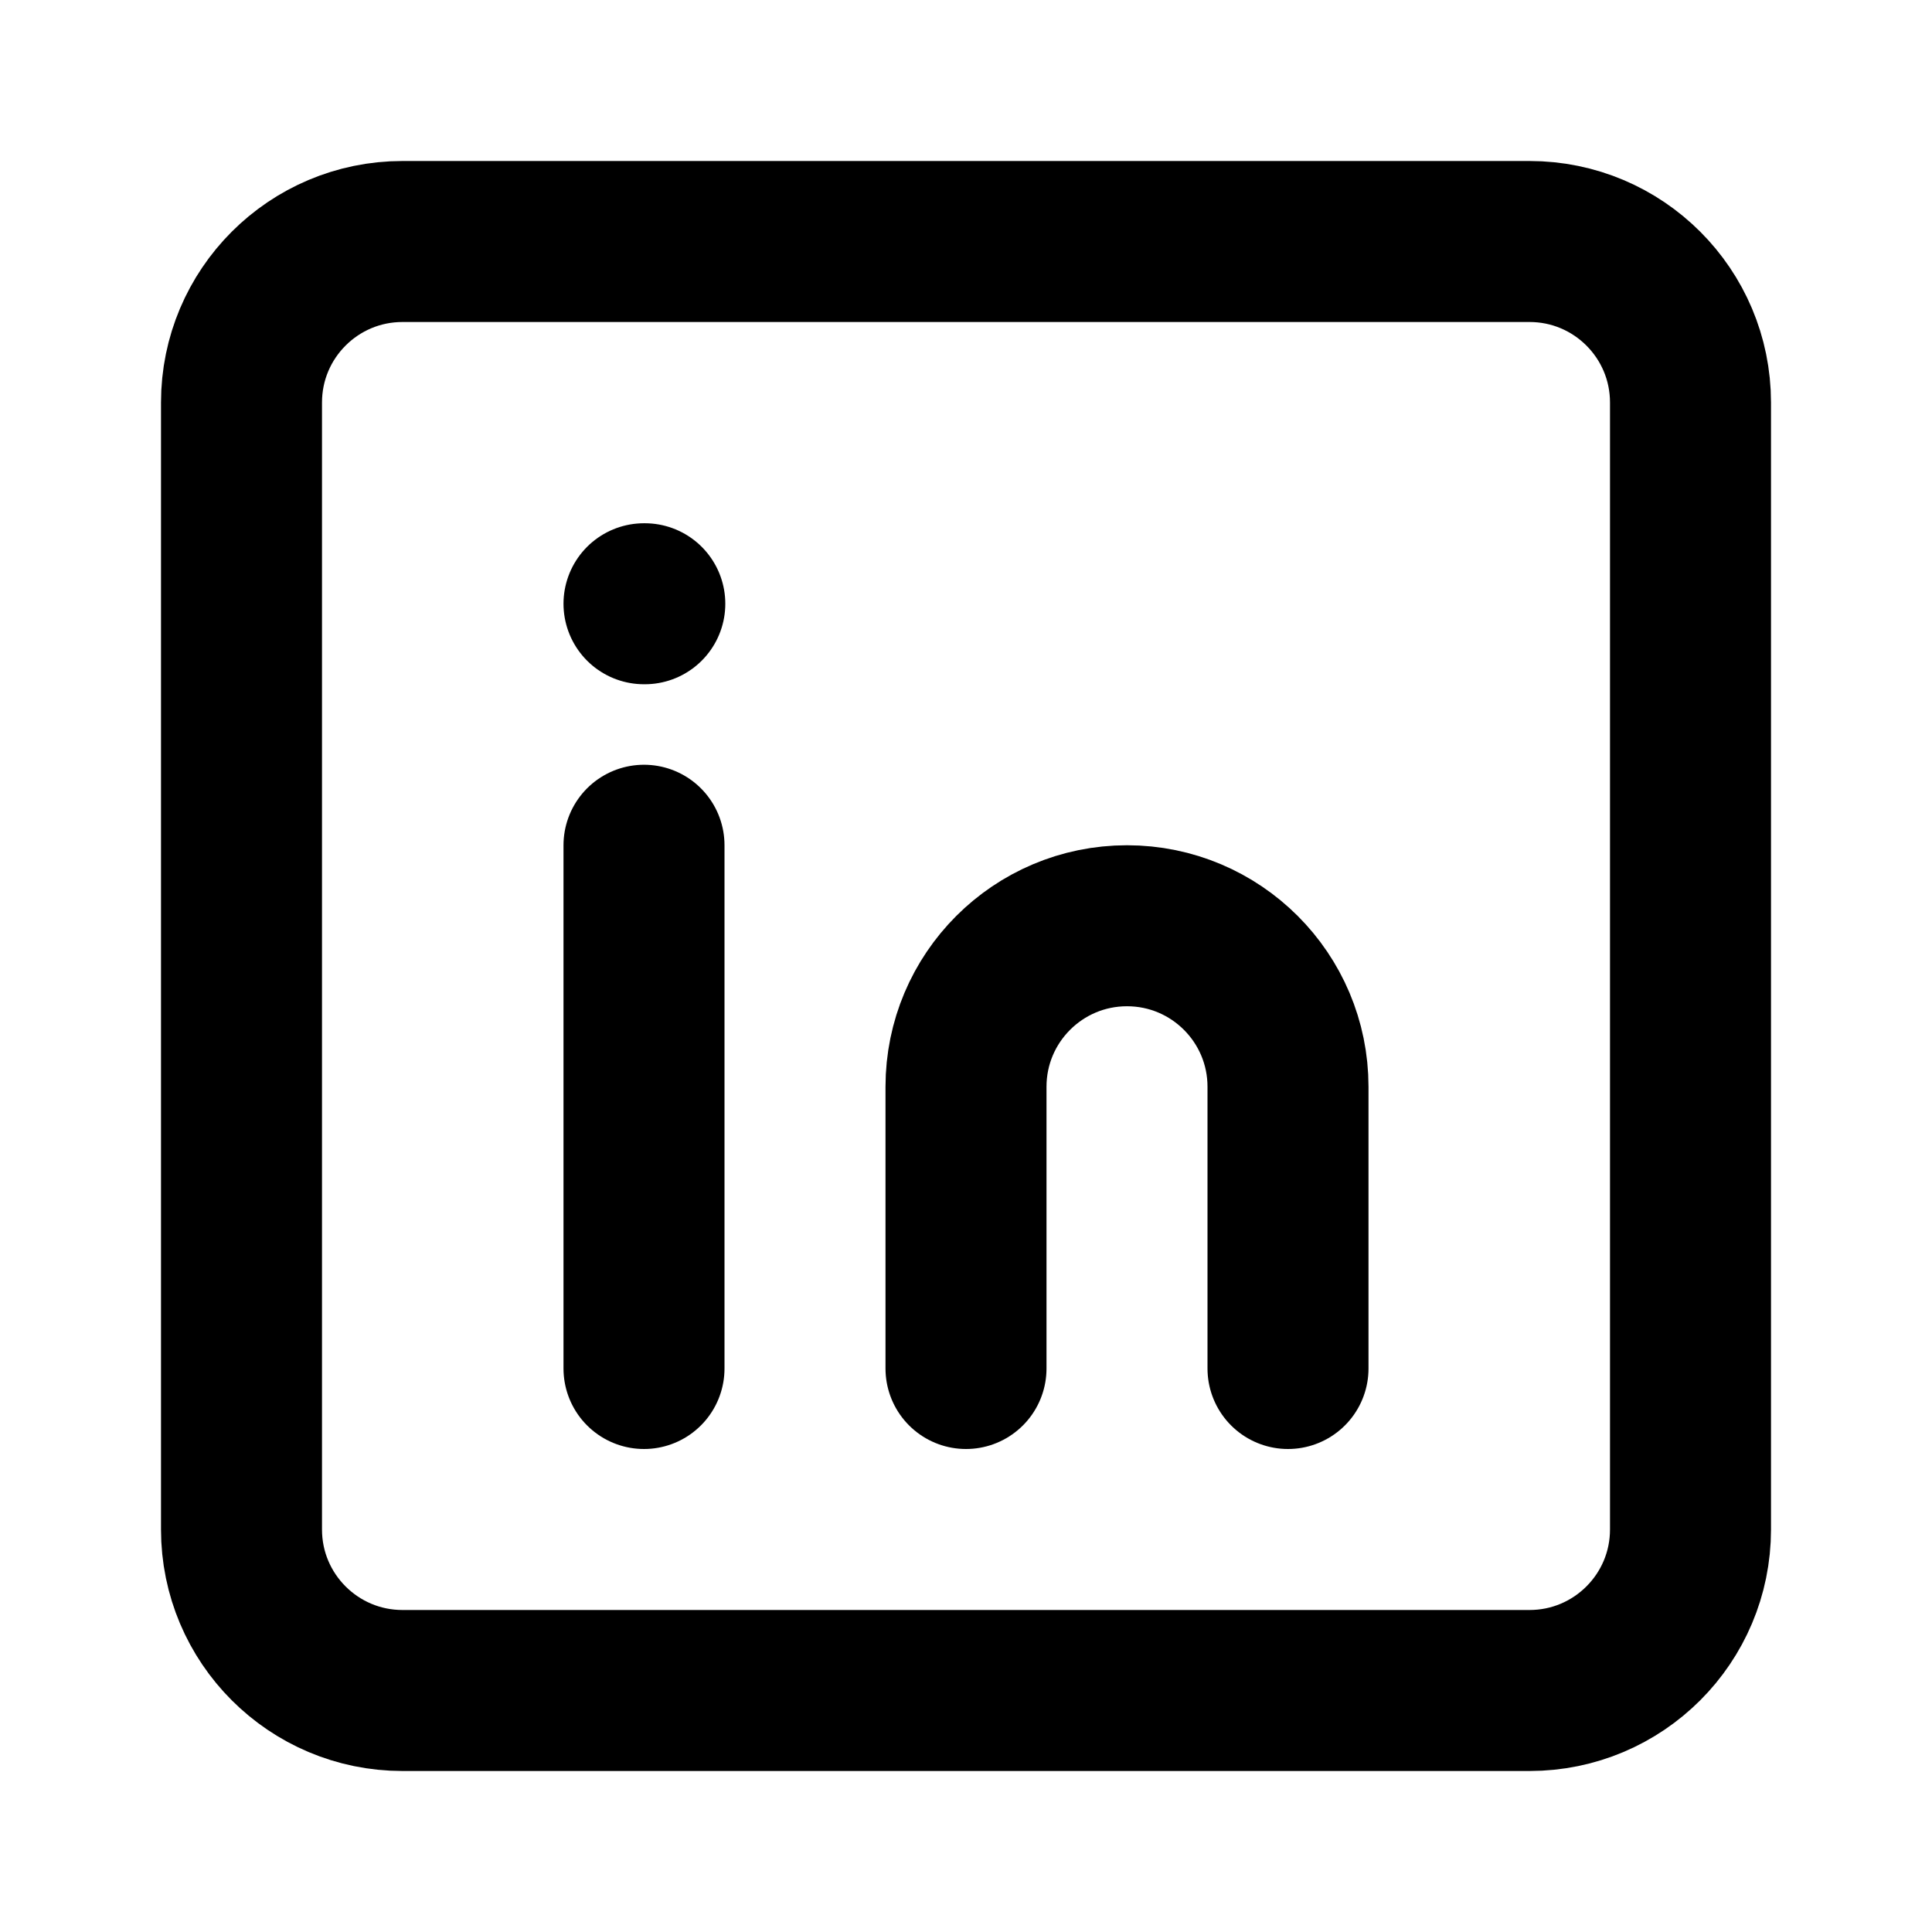
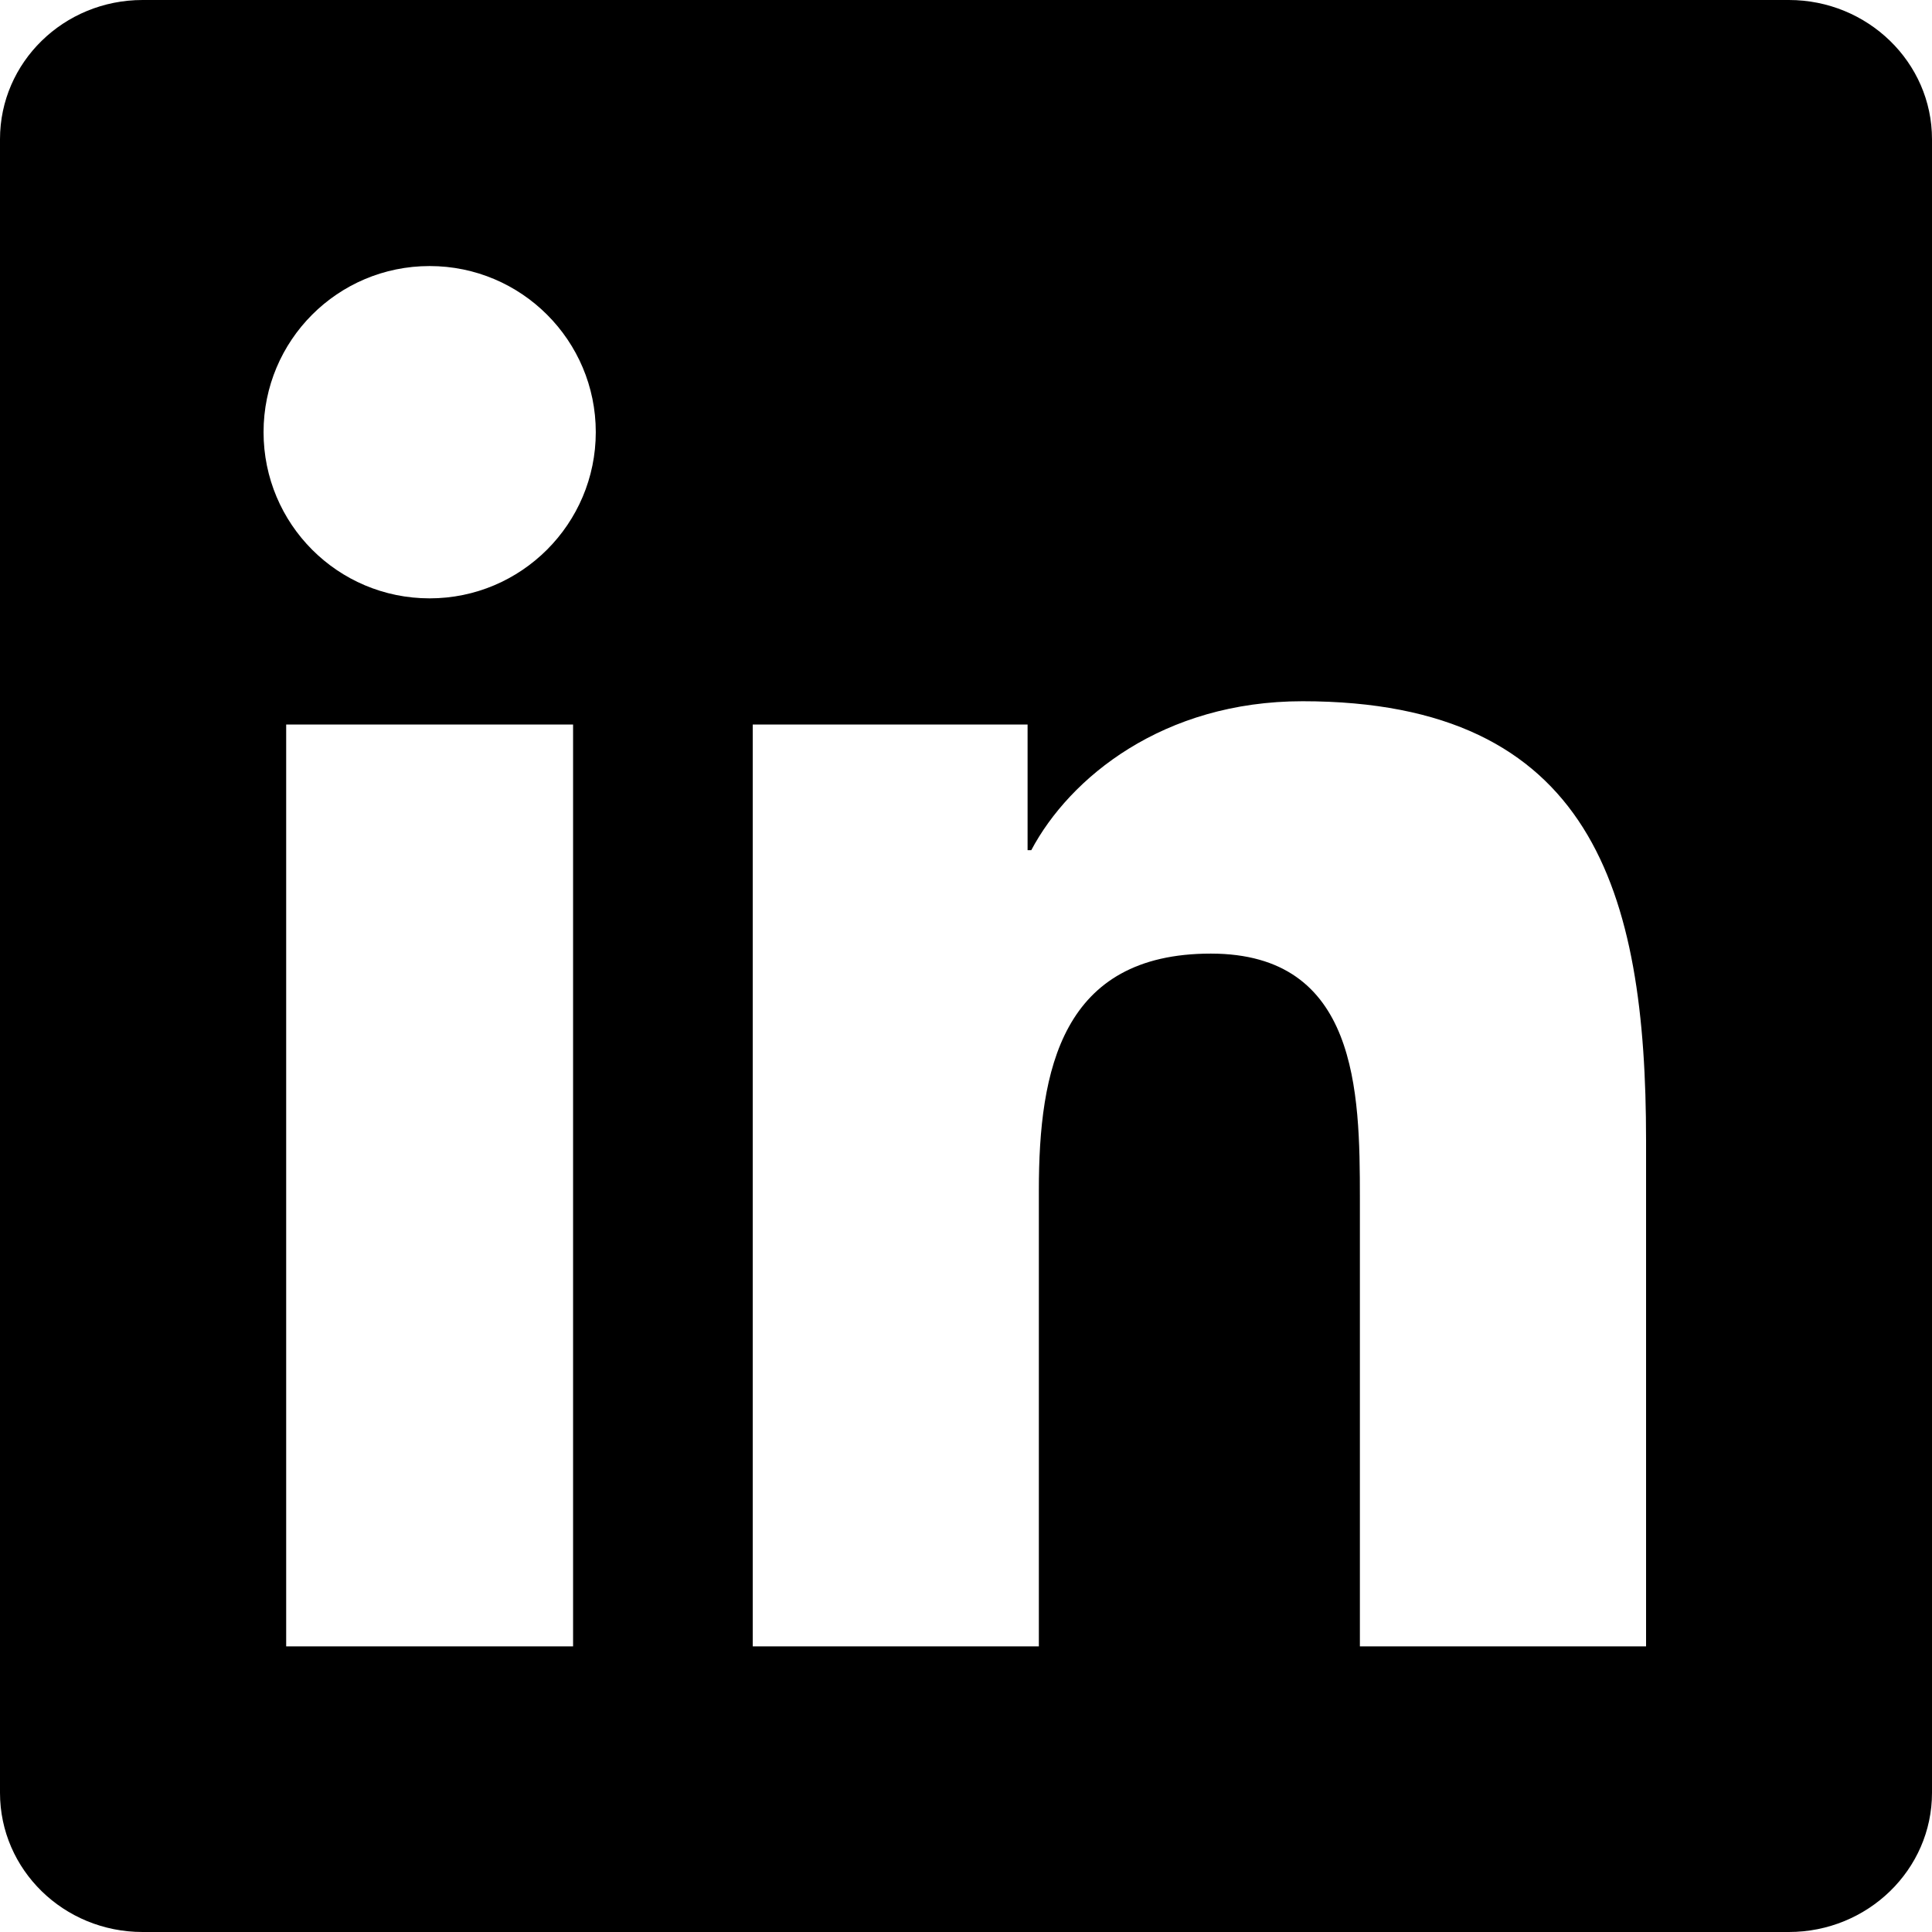
- <svg xmlns="http://www.w3.org/2000/svg" width="24" height="24" viewBox="0 0 24 24" fill="none" stroke="currentColor" stroke-width="2" stroke-linecap="round" stroke-linejoin="round" class="icon icon-tabler icons-tabler-outline icon-tabler-linkedin">
-   <path stroke="none" d="M0 0h24v24H0z" fill="none" />
-   <rect x="3" y="3" width="18" height="18" rx="2" />
-   <path d="M8 10.5V17" />
-   <path d="M8 7.5h.01" />
-   <path d="M12 17v-3.5a2 2 0 0 1 4 0V17" />
+ <svg xmlns="http://www.w3.org/2000/svg" width="24" height="24" viewBox="0 0 24 24" fill="currentColor" class="icon icon-tabler icons-tabler-filled icon-tabler-brand-linkedin">
+   <path d="M20.447 20.452h-3.554v-5.569c0-1.328-.027-3.037-1.852-3.037-1.853 0-2.136 1.445-2.136 2.939v5.667H9.351V9h3.414v1.561h.046c.477-.9 1.637-1.85 3.37-1.85 3.601 0 4.267 2.37 4.267 5.455v6.286zM5.337 7.433c-1.144 0-2.063-.926-2.063-2.065 0-1.138.92-2.063 2.063-2.063 1.14 0 2.064.925 2.064 2.063 0 1.139-.925 2.065-2.064 2.065zm1.782 13.019H3.555V9h3.564v11.452zM22.225 0H1.771C.792 0 0 .774 0 1.729v20.542C0 23.227.792 24 1.771 24h20.451C23.2 24 24 23.227 24 22.271V1.729C24 .774 23.2 0 22.222 0h.003z" />
</svg>
